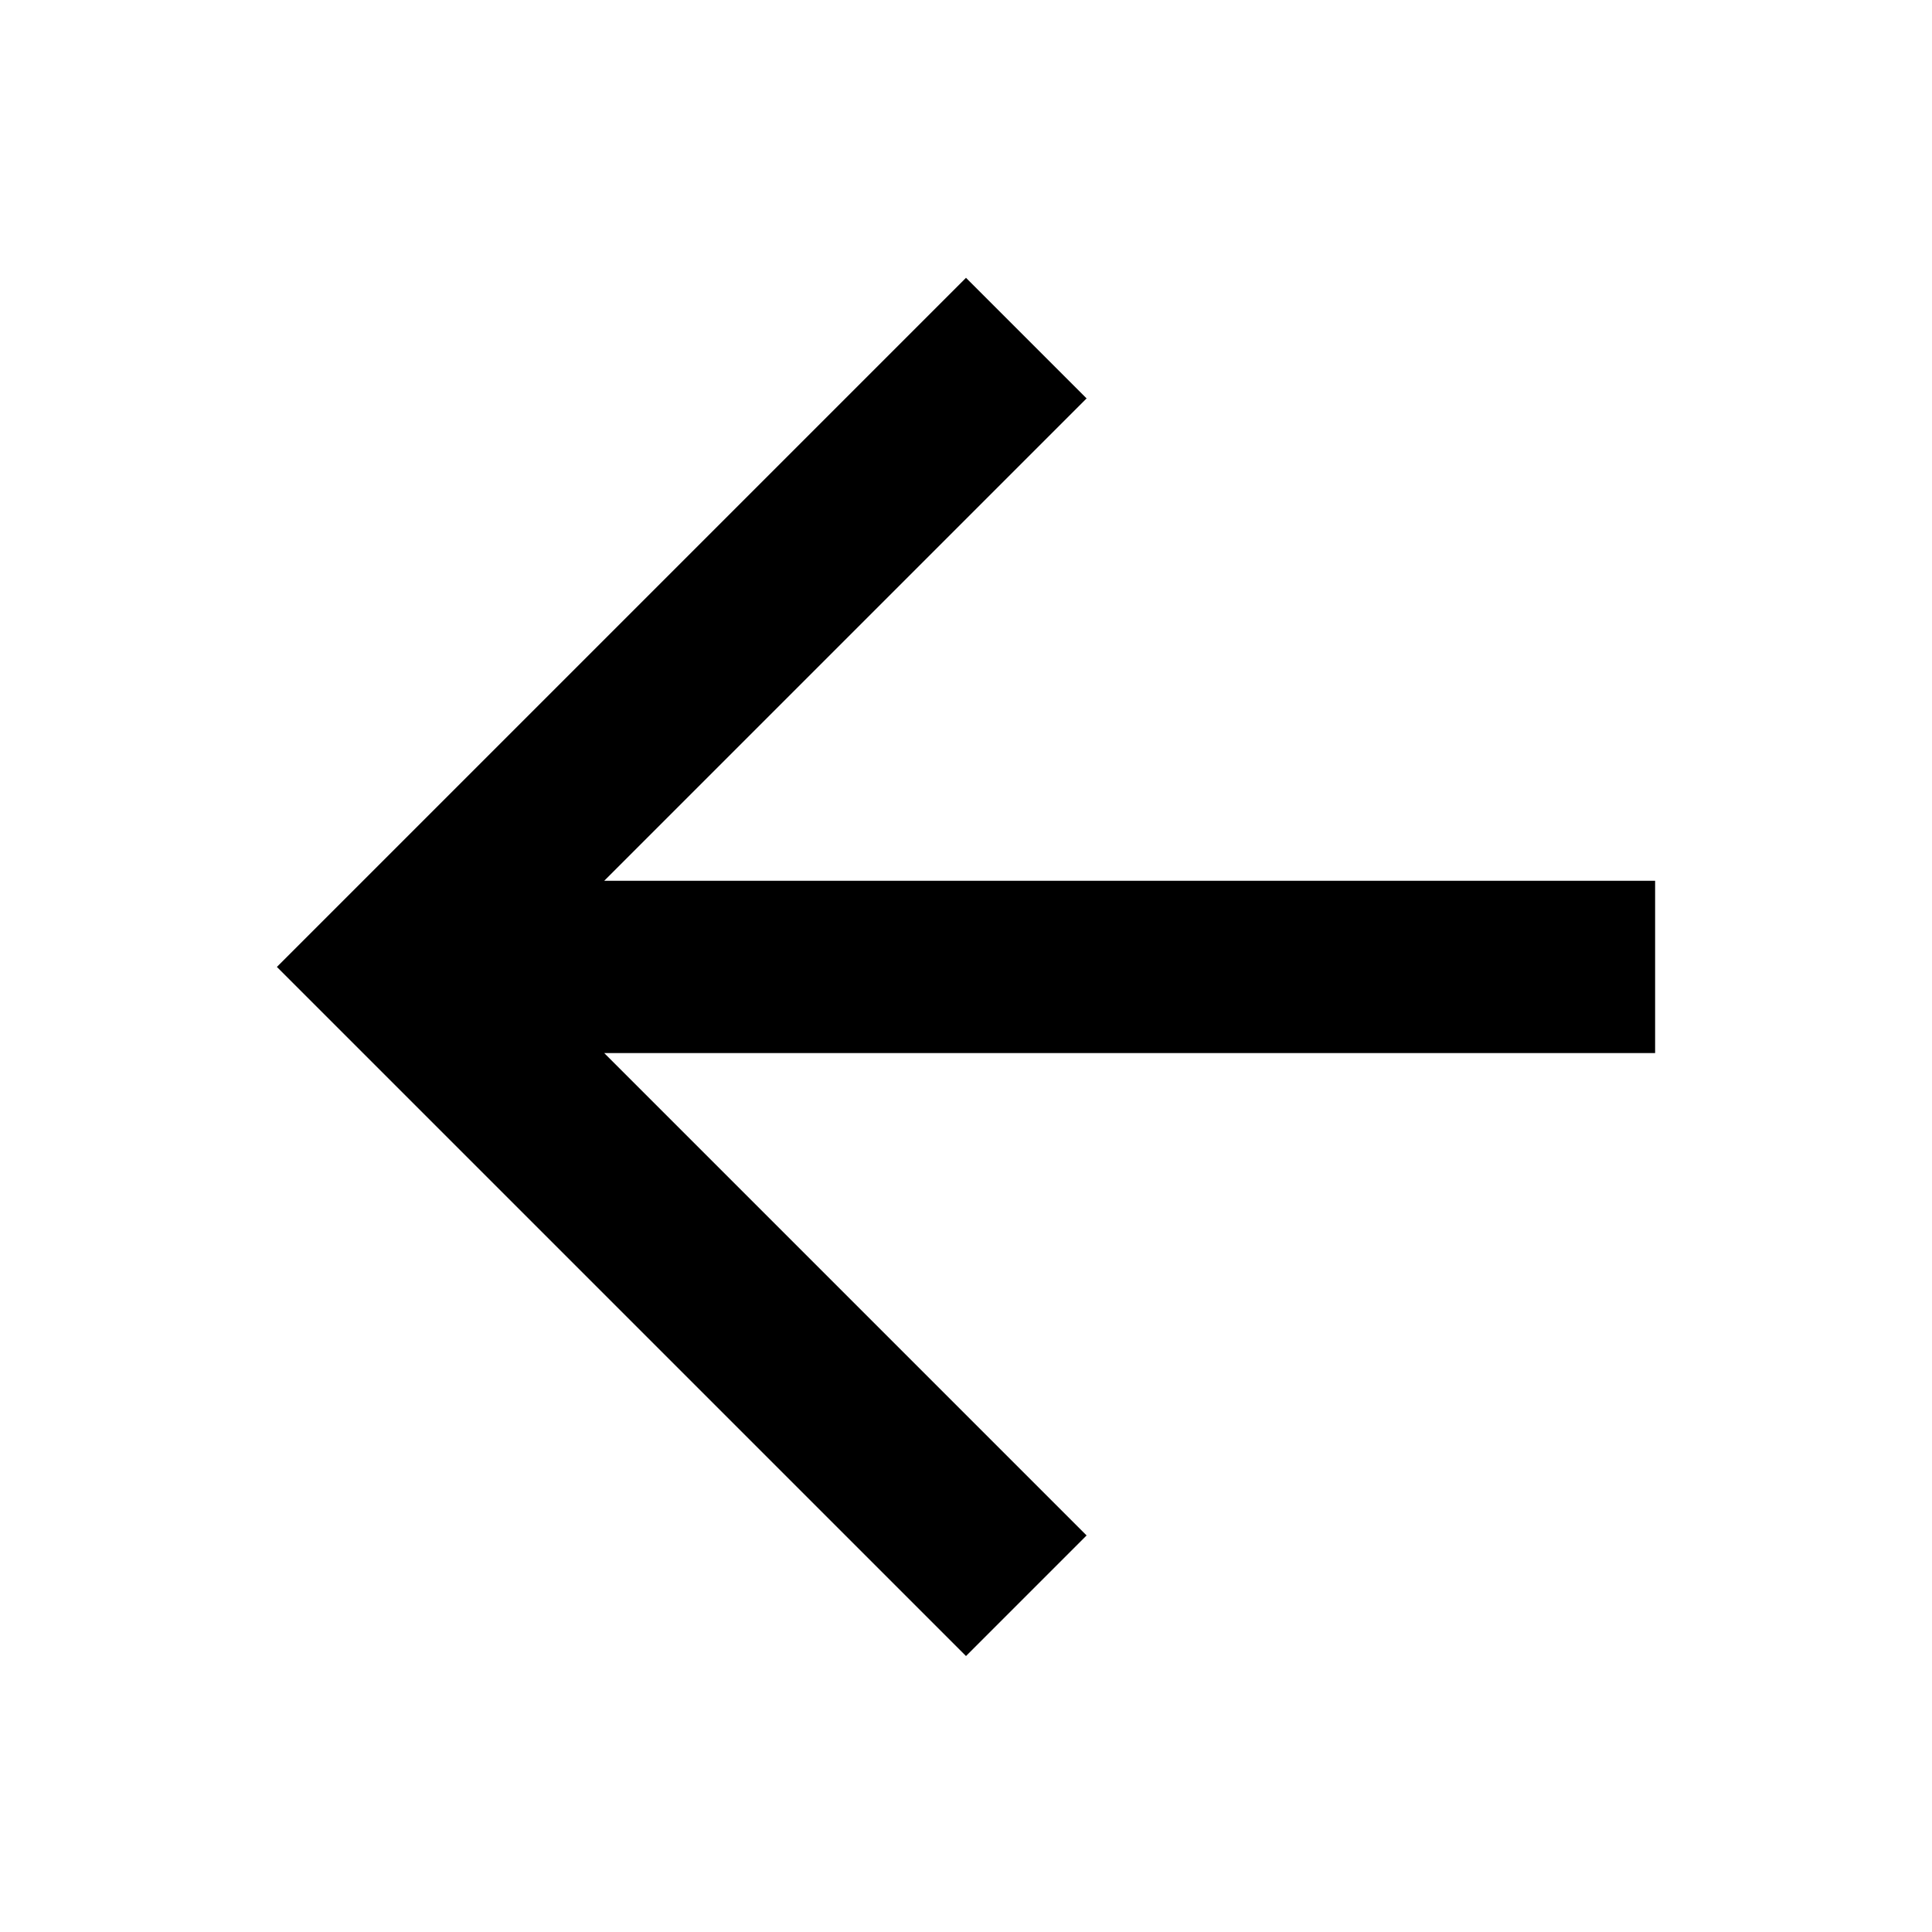
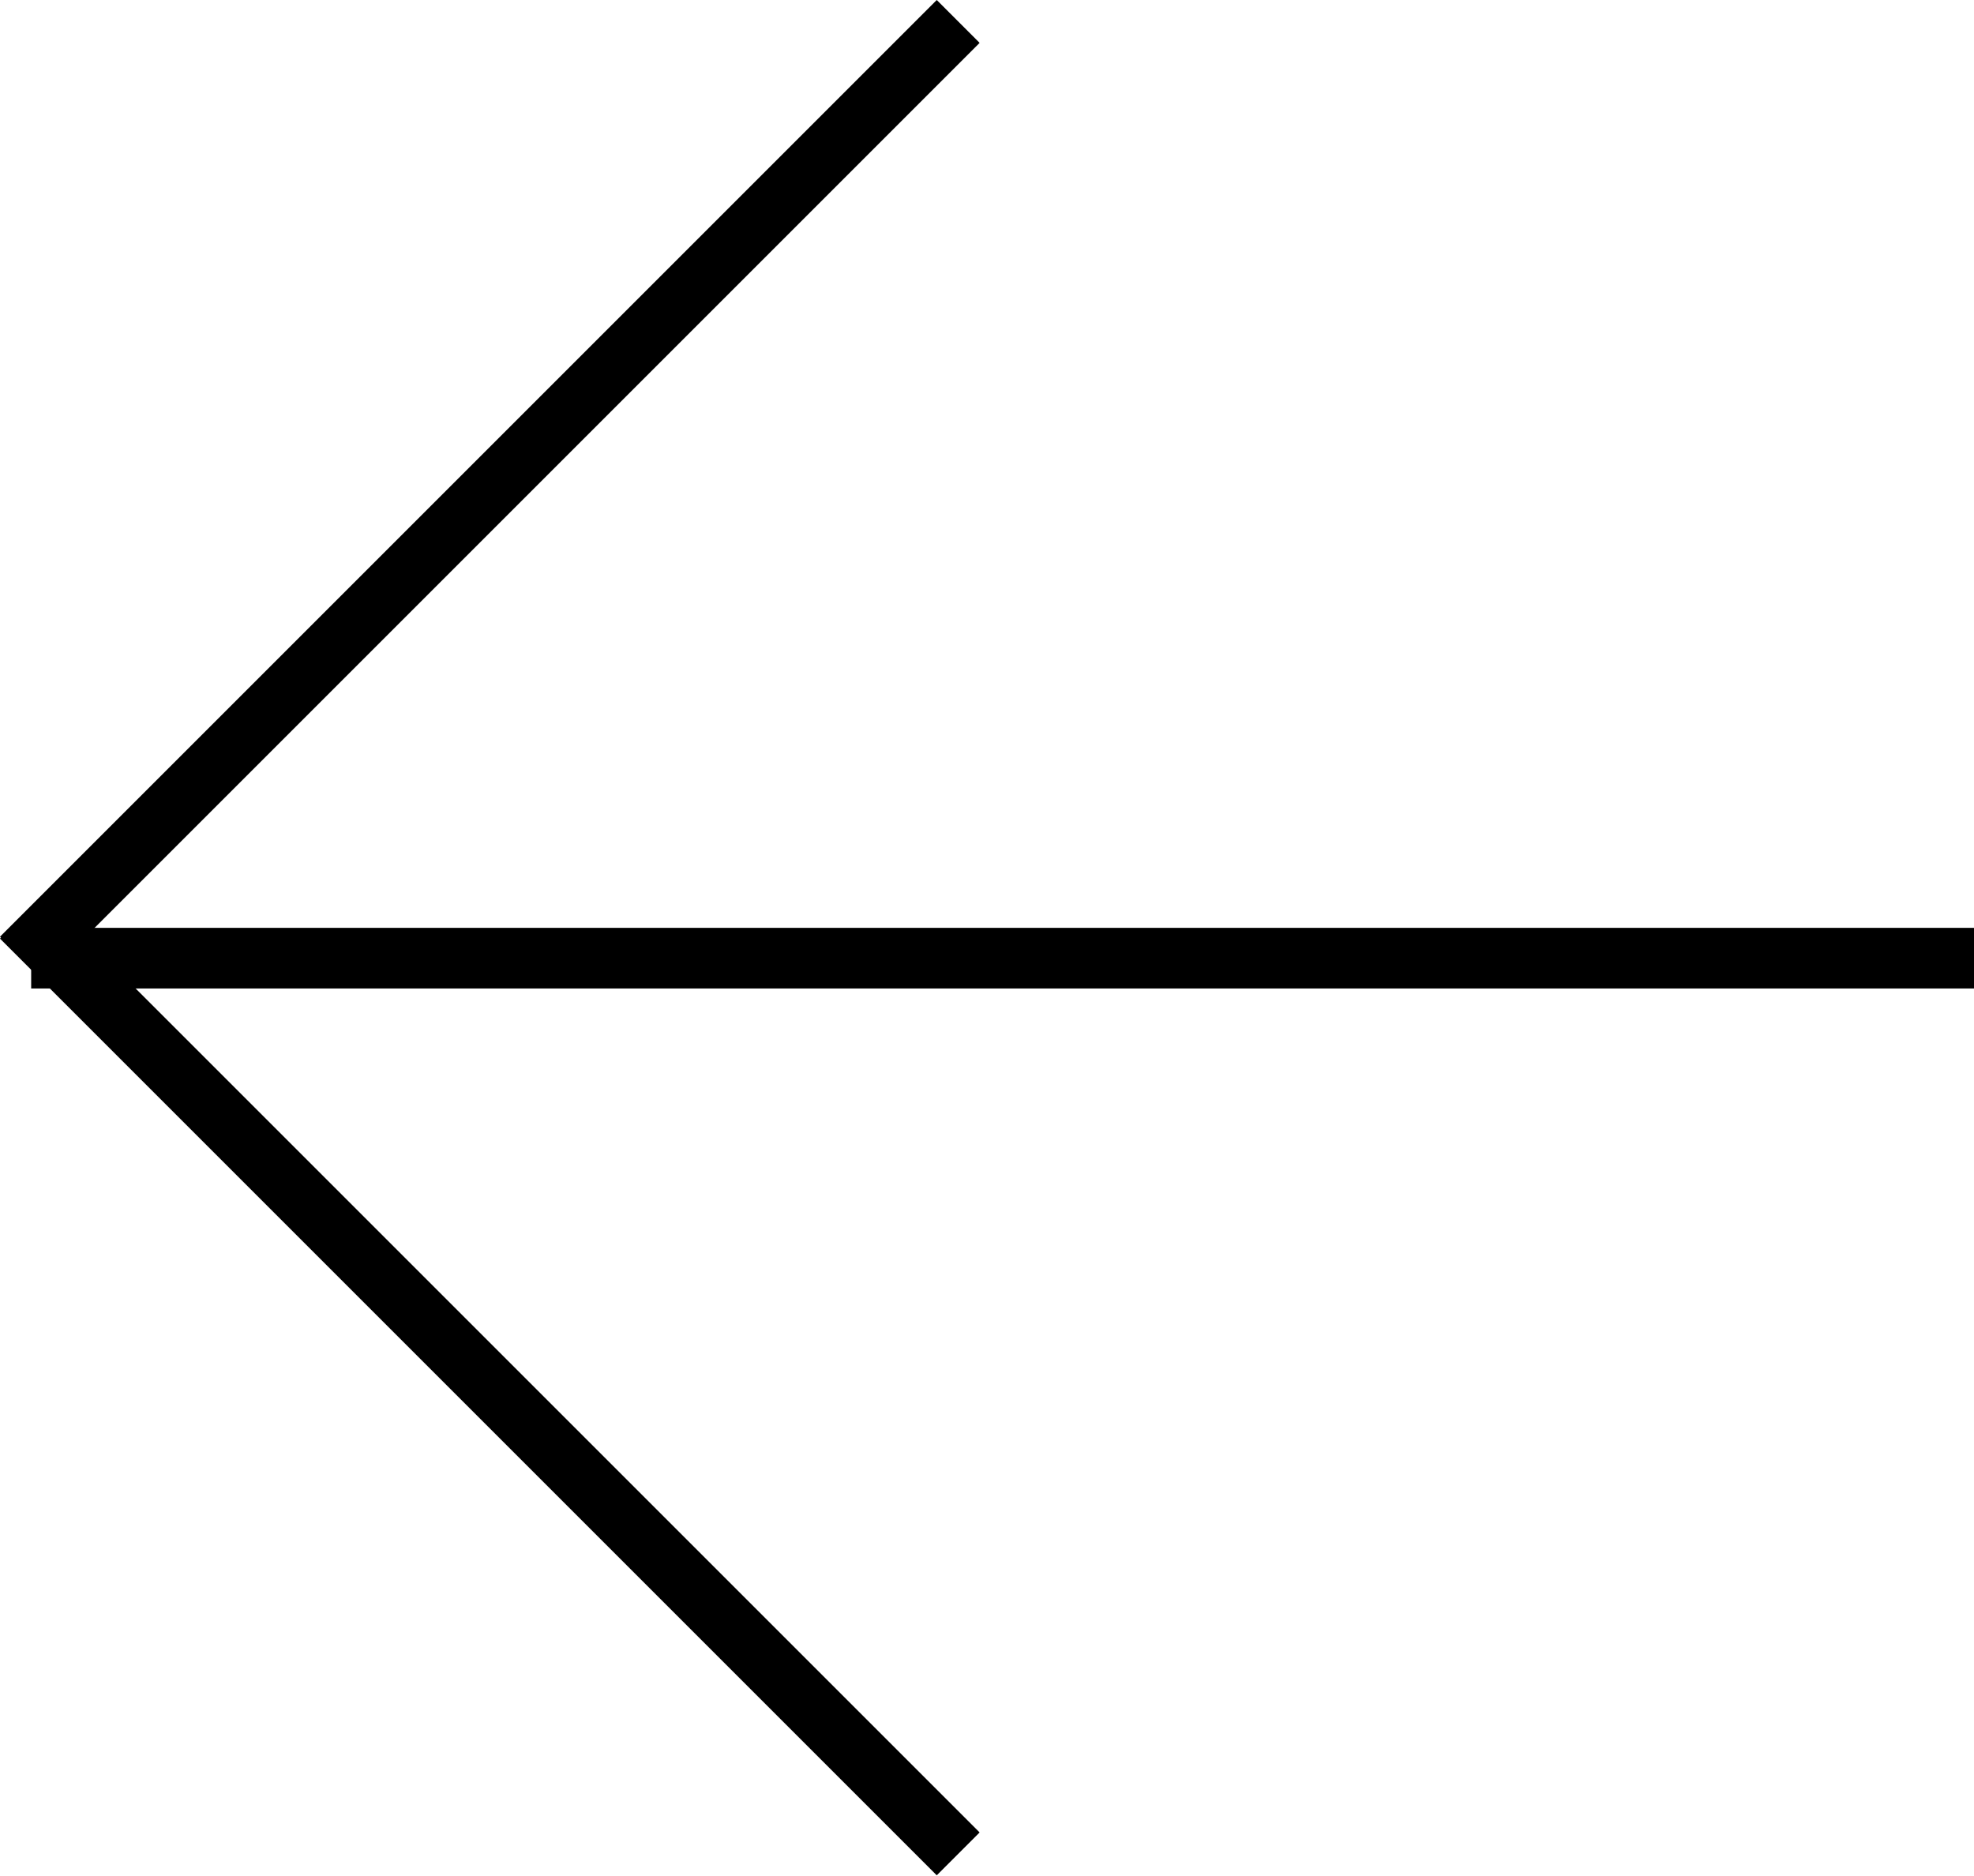
- <svg xmlns="http://www.w3.org/2000/svg" t="1700613758634" class="icon" viewBox="0 0 1024 1024" version="1.1" p-id="8103" width="200" height="200">
-   <path d="M512 877.738 575.919 813.819 320.246 558.146 877.248 558.146 877.248 466.834 320.246 466.834 575.919 211.161 512 147.244 146.753 512.491Z" fill="" p-id="8104" />
+ <svg xmlns="http://www.w3.org/2000/svg" width="65.105" height="61.853" viewBox="0 0 65.105 61.853">
+   <defs>
+     <style>.a{fill:currentColor;stroke:currentColor;stroke-miterlimit:10;stroke-width:2px;}</style>
+   </defs>
+   <g transform="translate(-3946.541 -3180.126)">
+     <line class="a" x2="64.077" transform="translate(3947.569 3211.729)" />
+     <line class="a" x1="30.895" y2="30.895" transform="translate(3947.248 3180.833)" />
+     <line class="a" x1="30.895" y1="30.895" transform="translate(3947.248 3210.377)" />
+   </g>
</svg>
